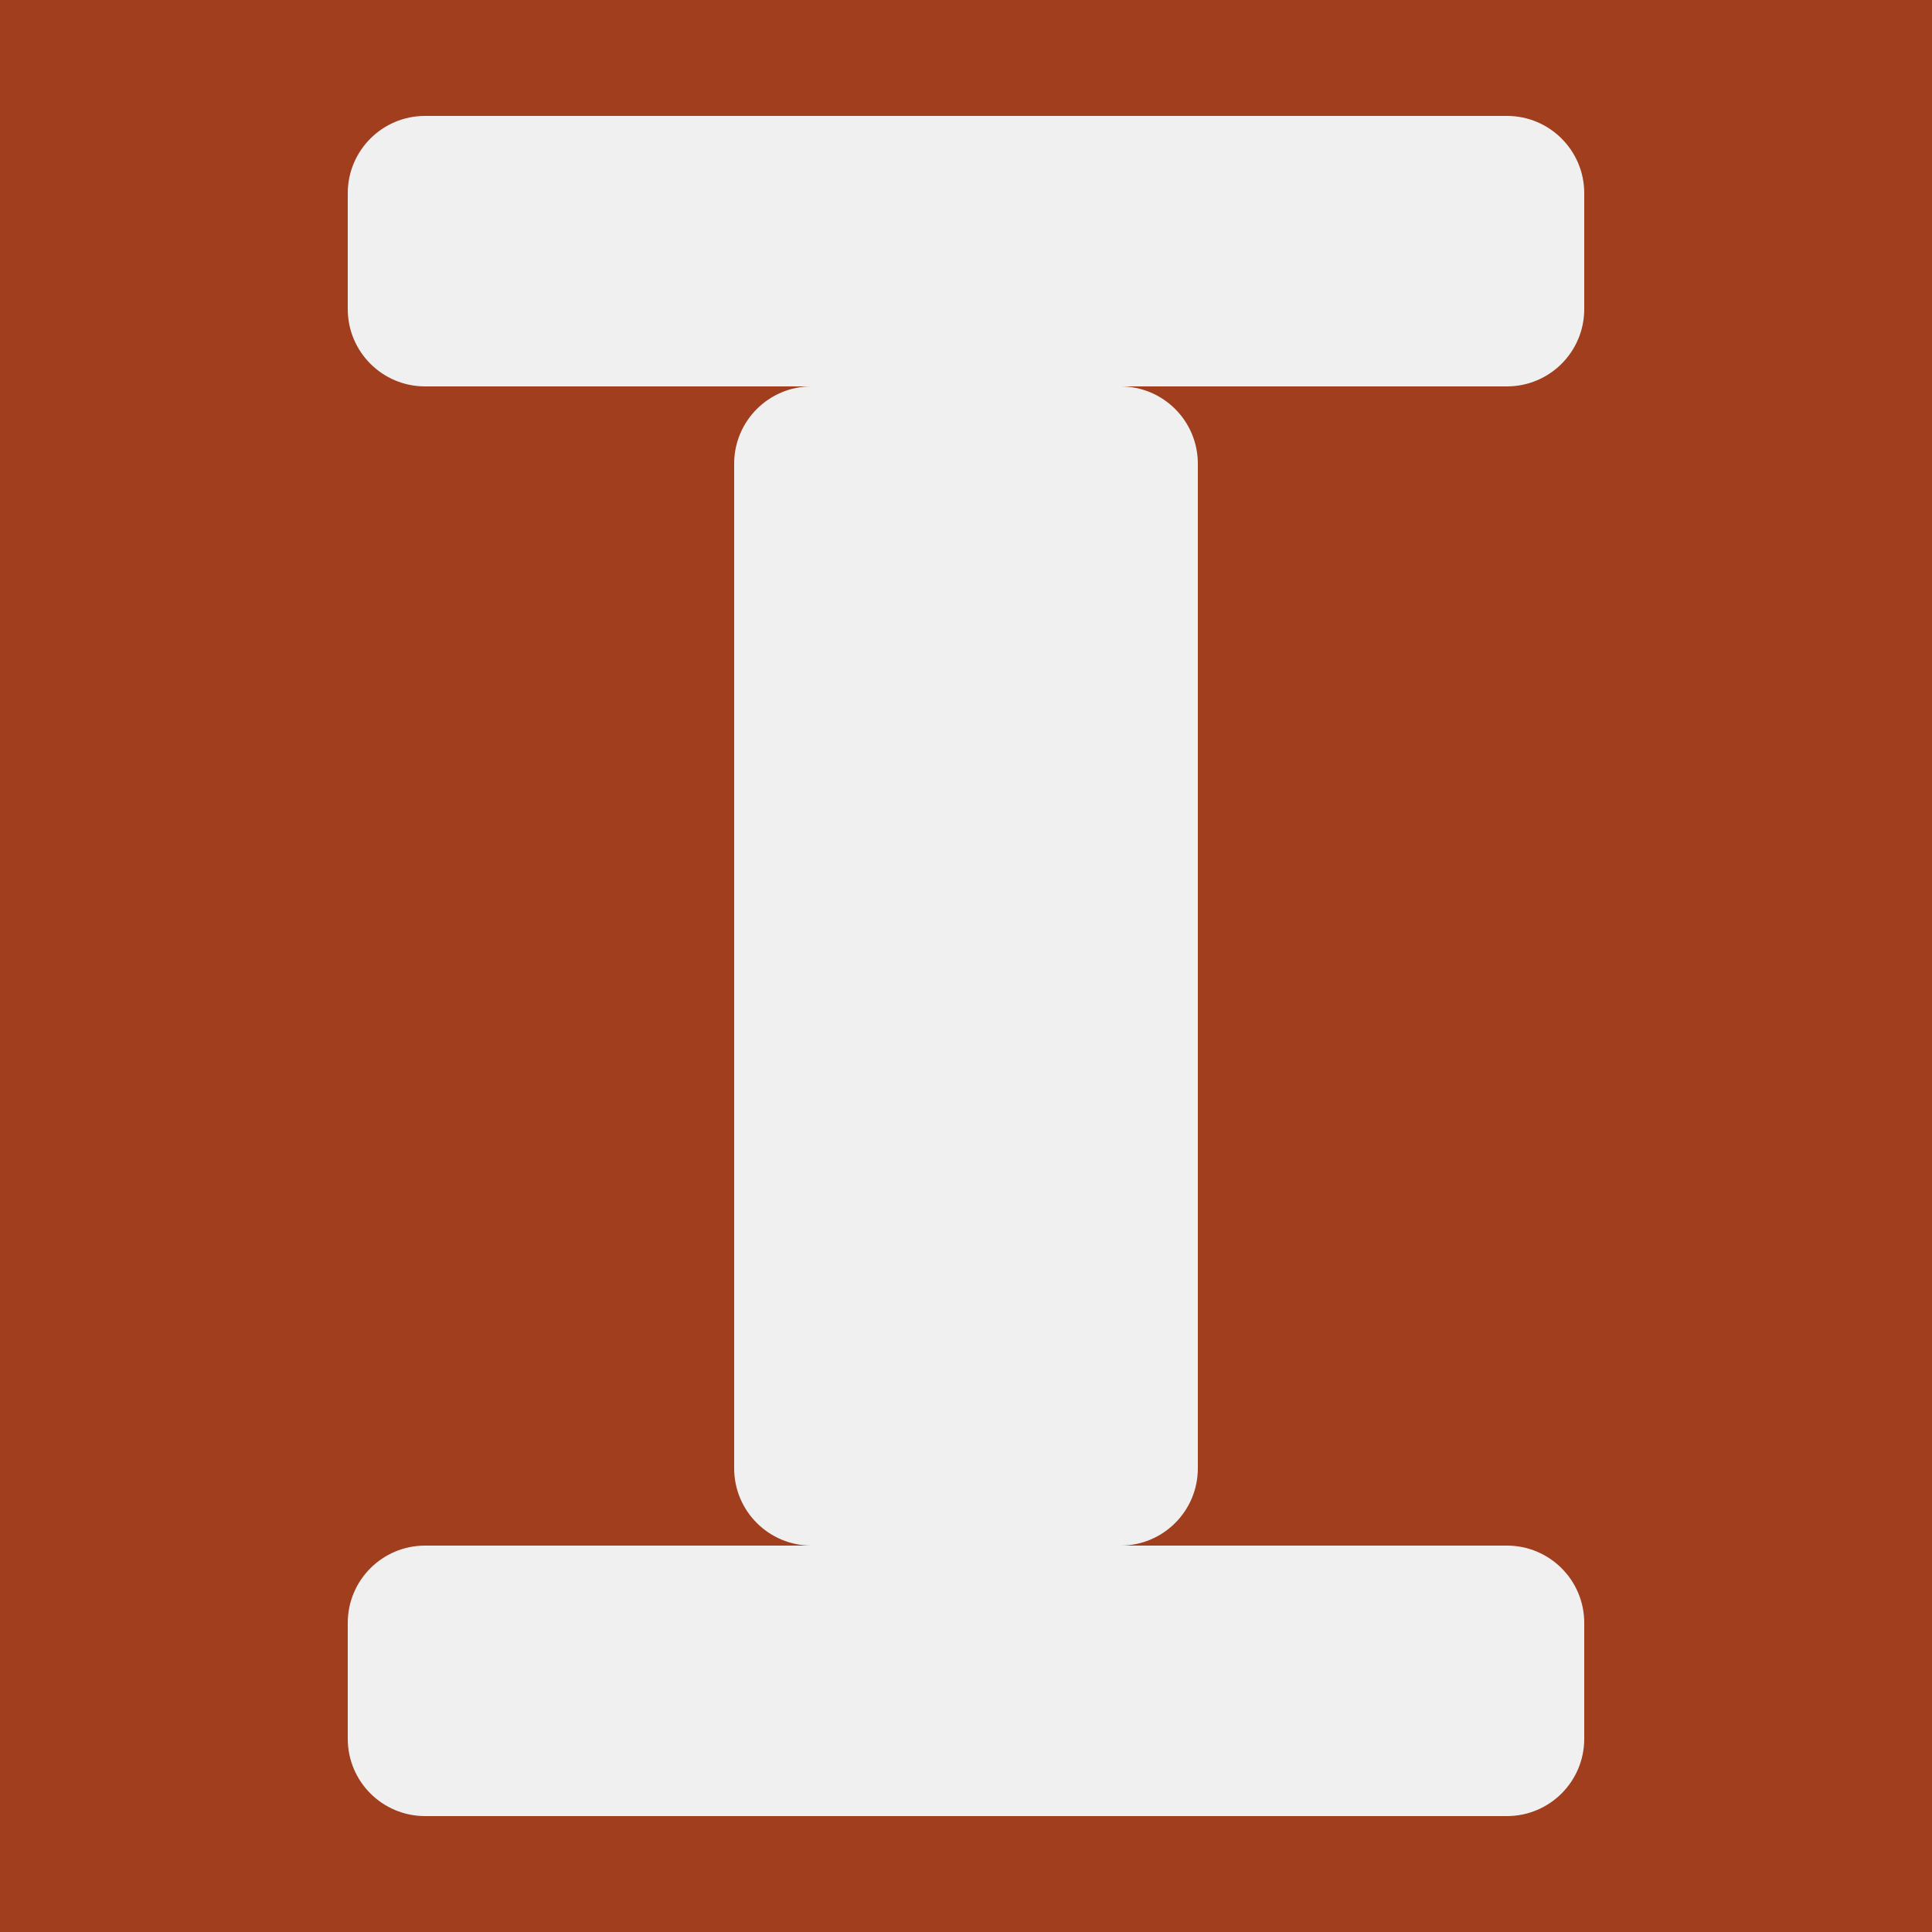
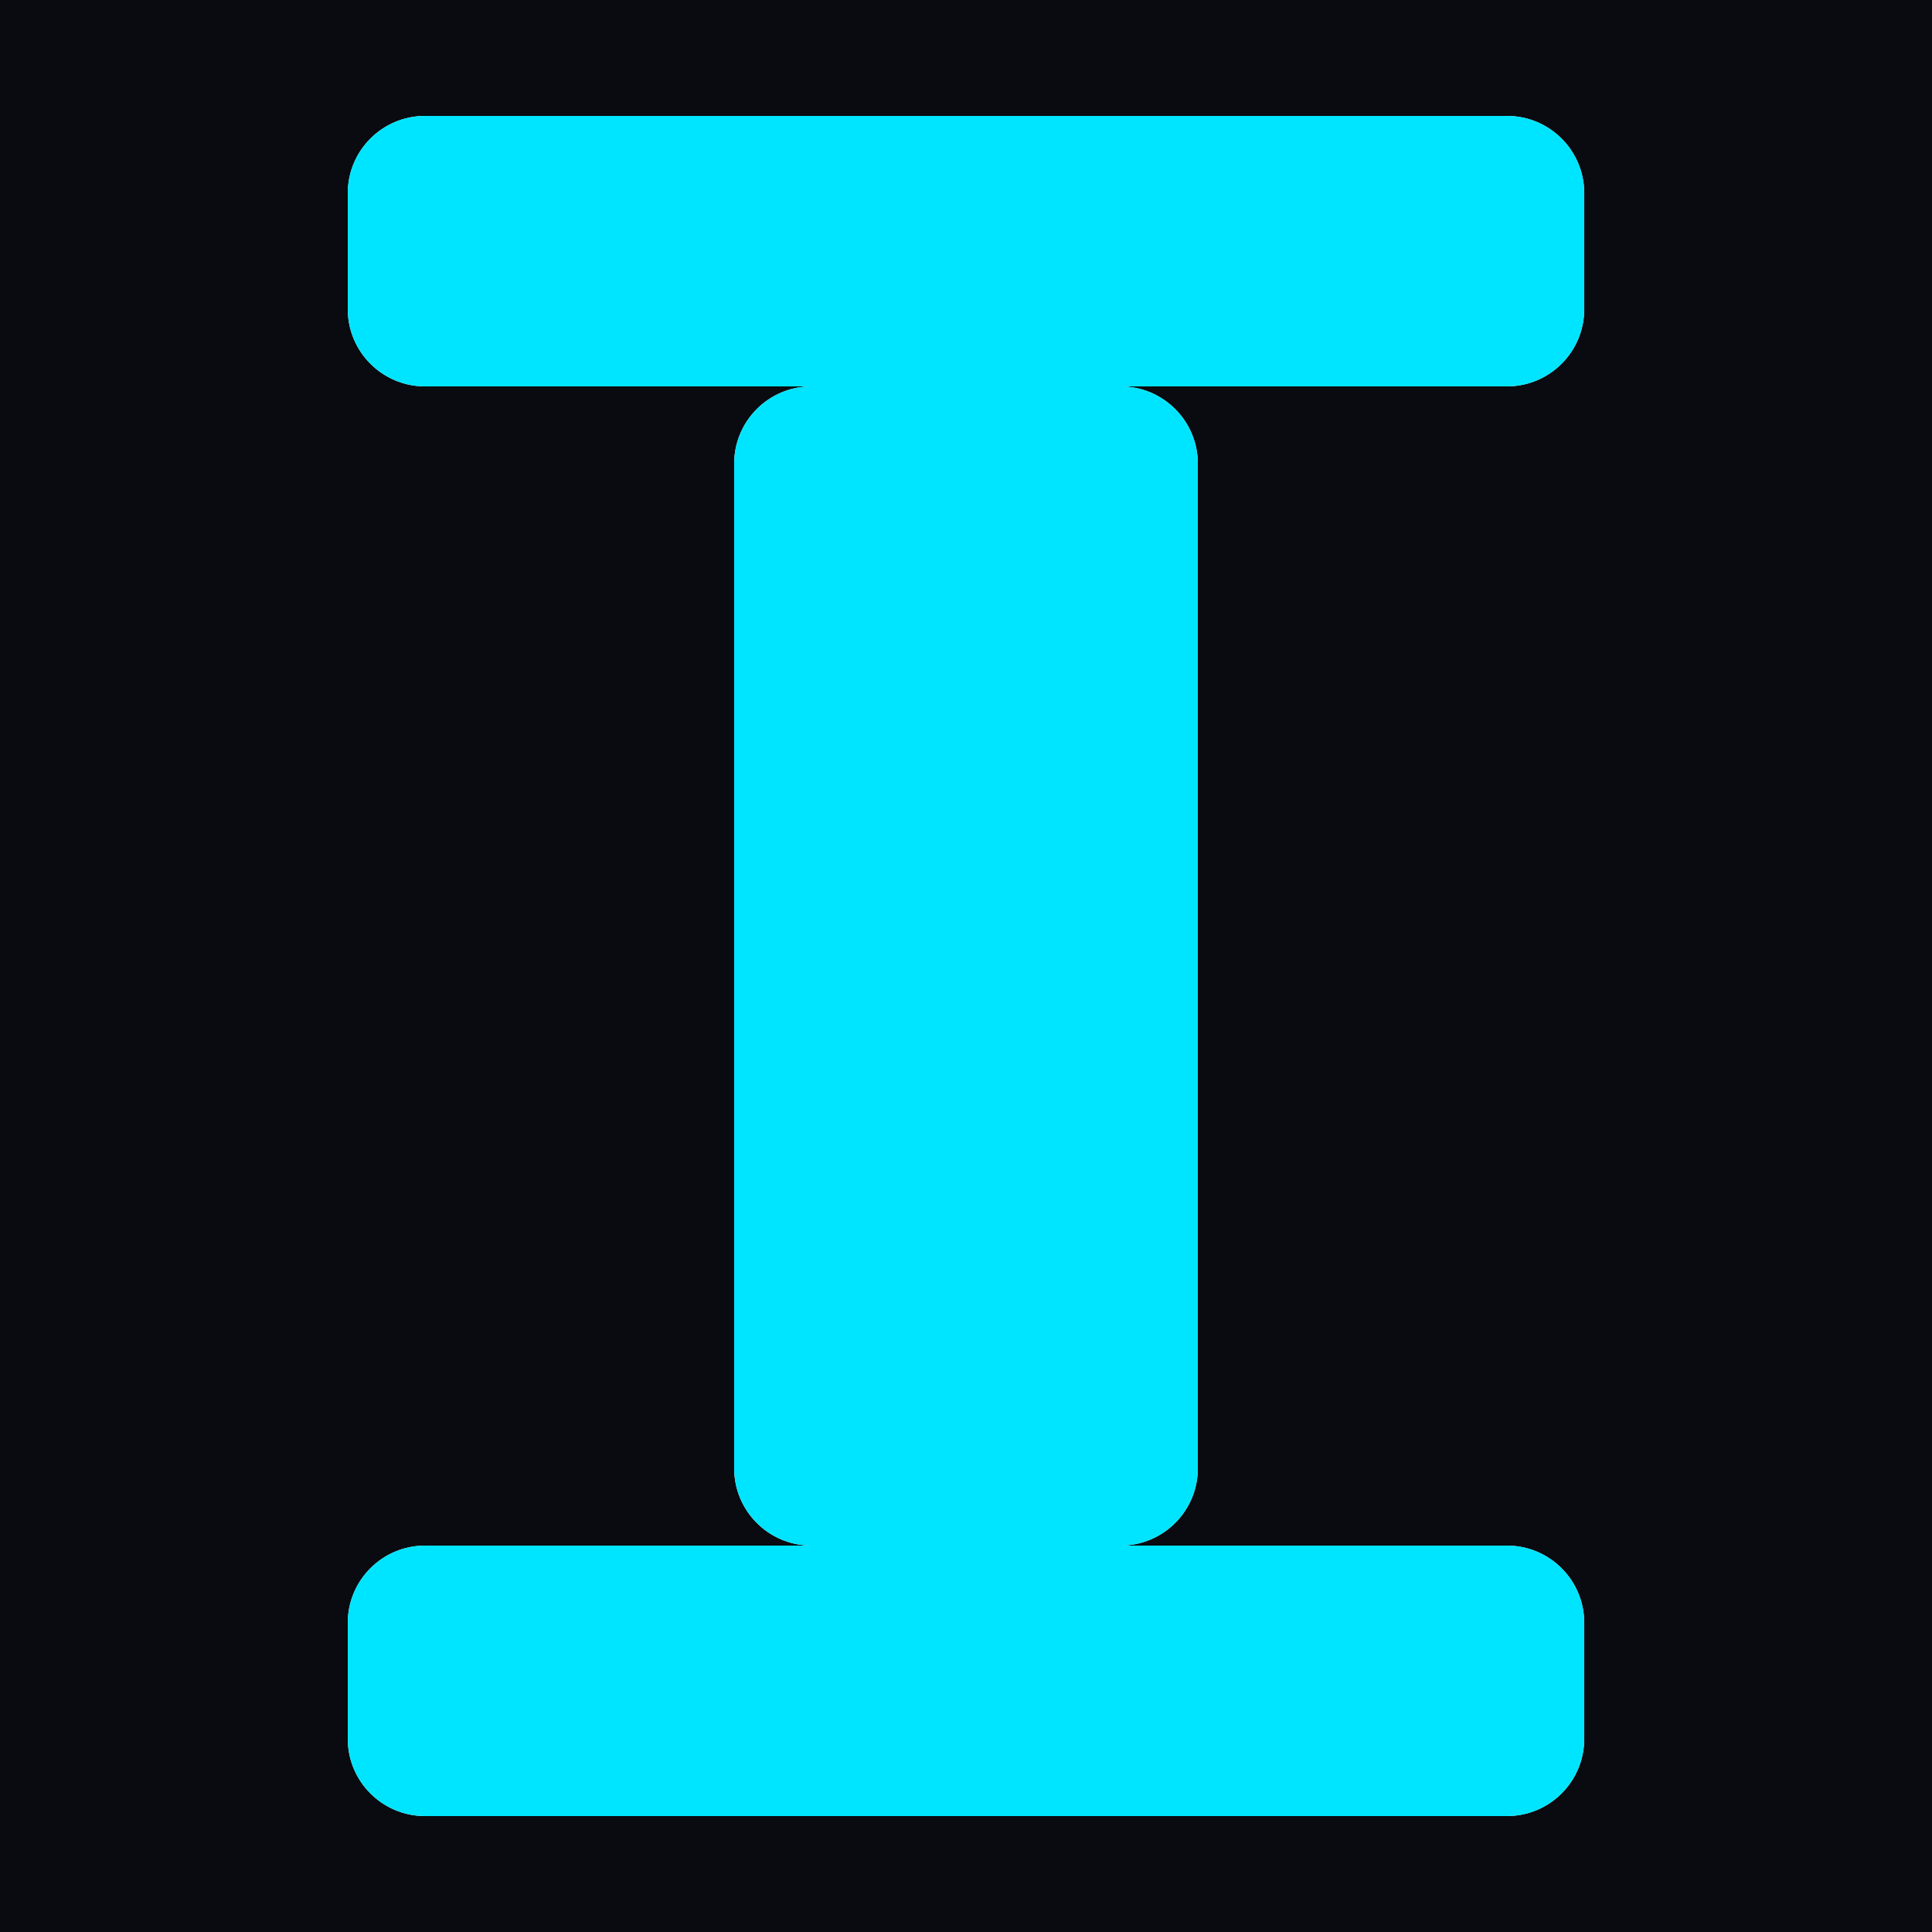
<svg xmlns="http://www.w3.org/2000/svg" viewBox="0 0 100 100" fill="none">
  <mask id="i">
    <rect x="0" y="0" width="100" height="100" fill="white" />
    <rect x="18" y="6" width="64" height="14" rx="4" fill="black" />
    <rect x="38" y="20" width="24" height="60" rx="4" fill="black" />
    <rect x="18" y="80" width="64" height="14" rx="4" fill="black" />
  </mask>
-   <rect x="0" y="0" width="100" height="100" fill="#a03e1e" mask="url(#i)" />
+   <rect x="0" y="0" width="100" height="100" fill="#0a0b10" mask="url(#i)" />
+   <rect x="18" y="6" width="64" height="14" rx="4" fill="#00e5ff" />
+   <rect x="38" y="20" width="24" height="60" rx="4" fill="#00e5ff" />
+   <rect x="18" y="80" width="64" height="14" rx="4" fill="#00e5ff" />
</svg>
